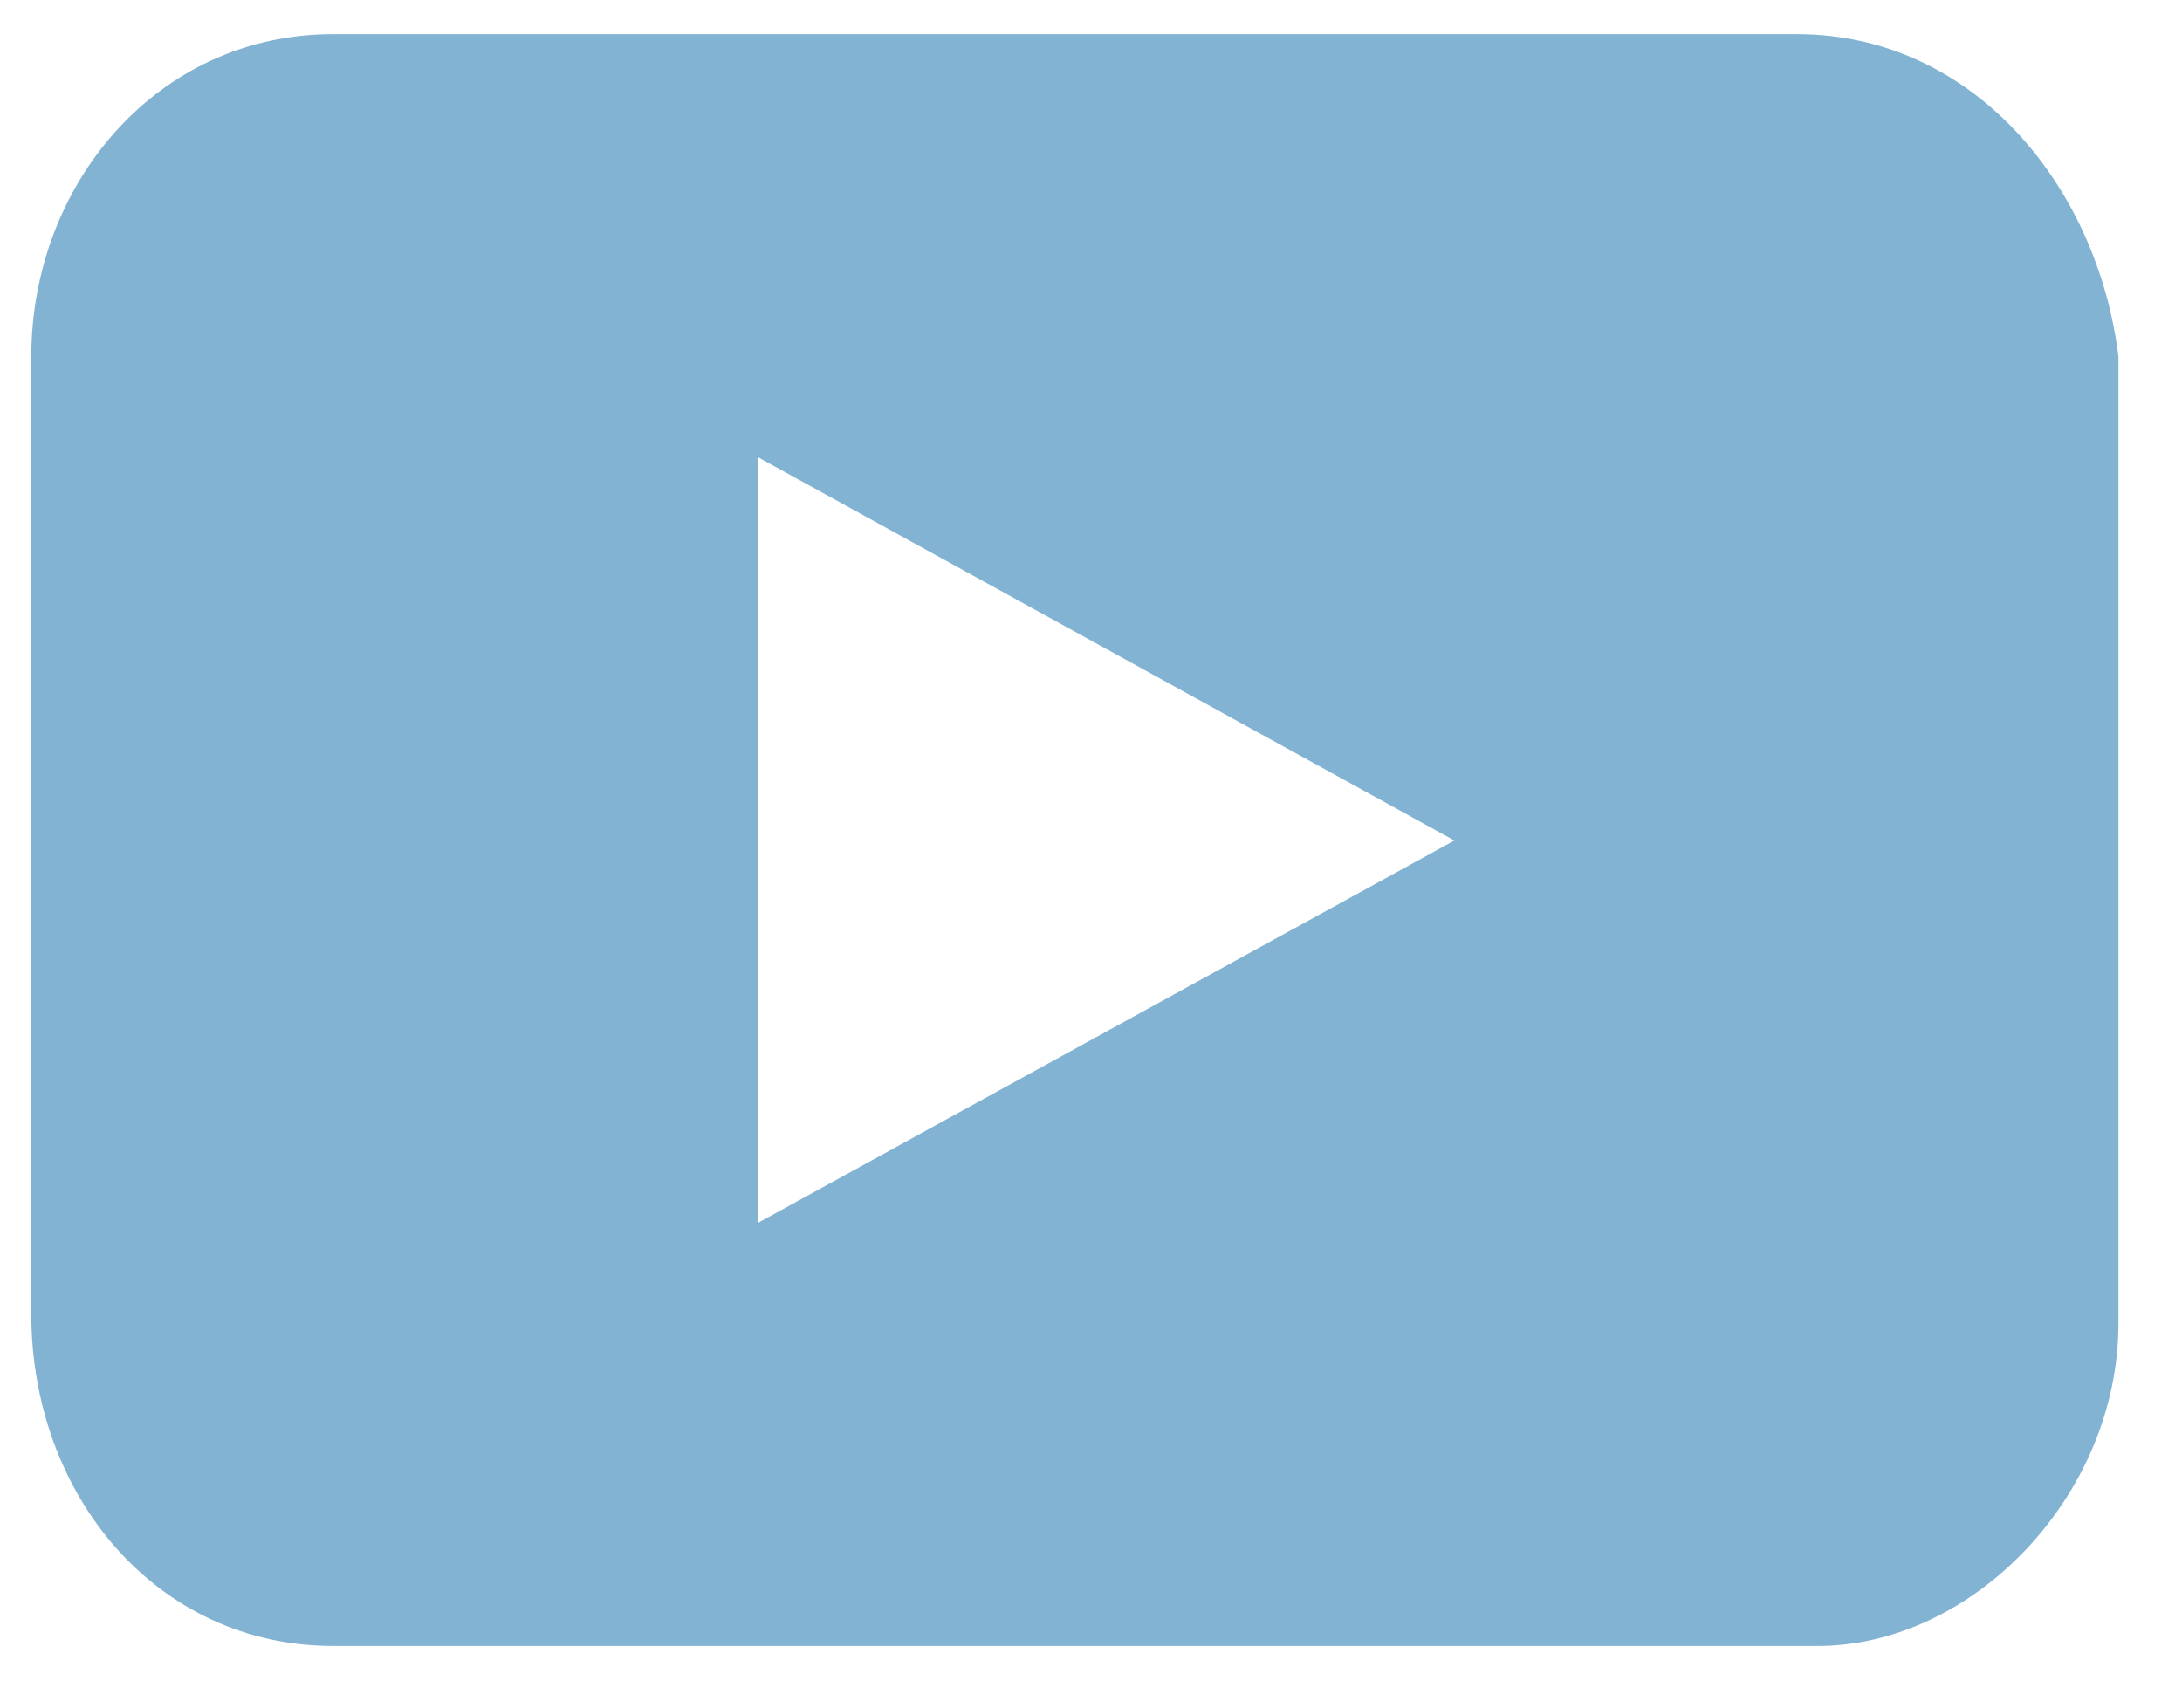
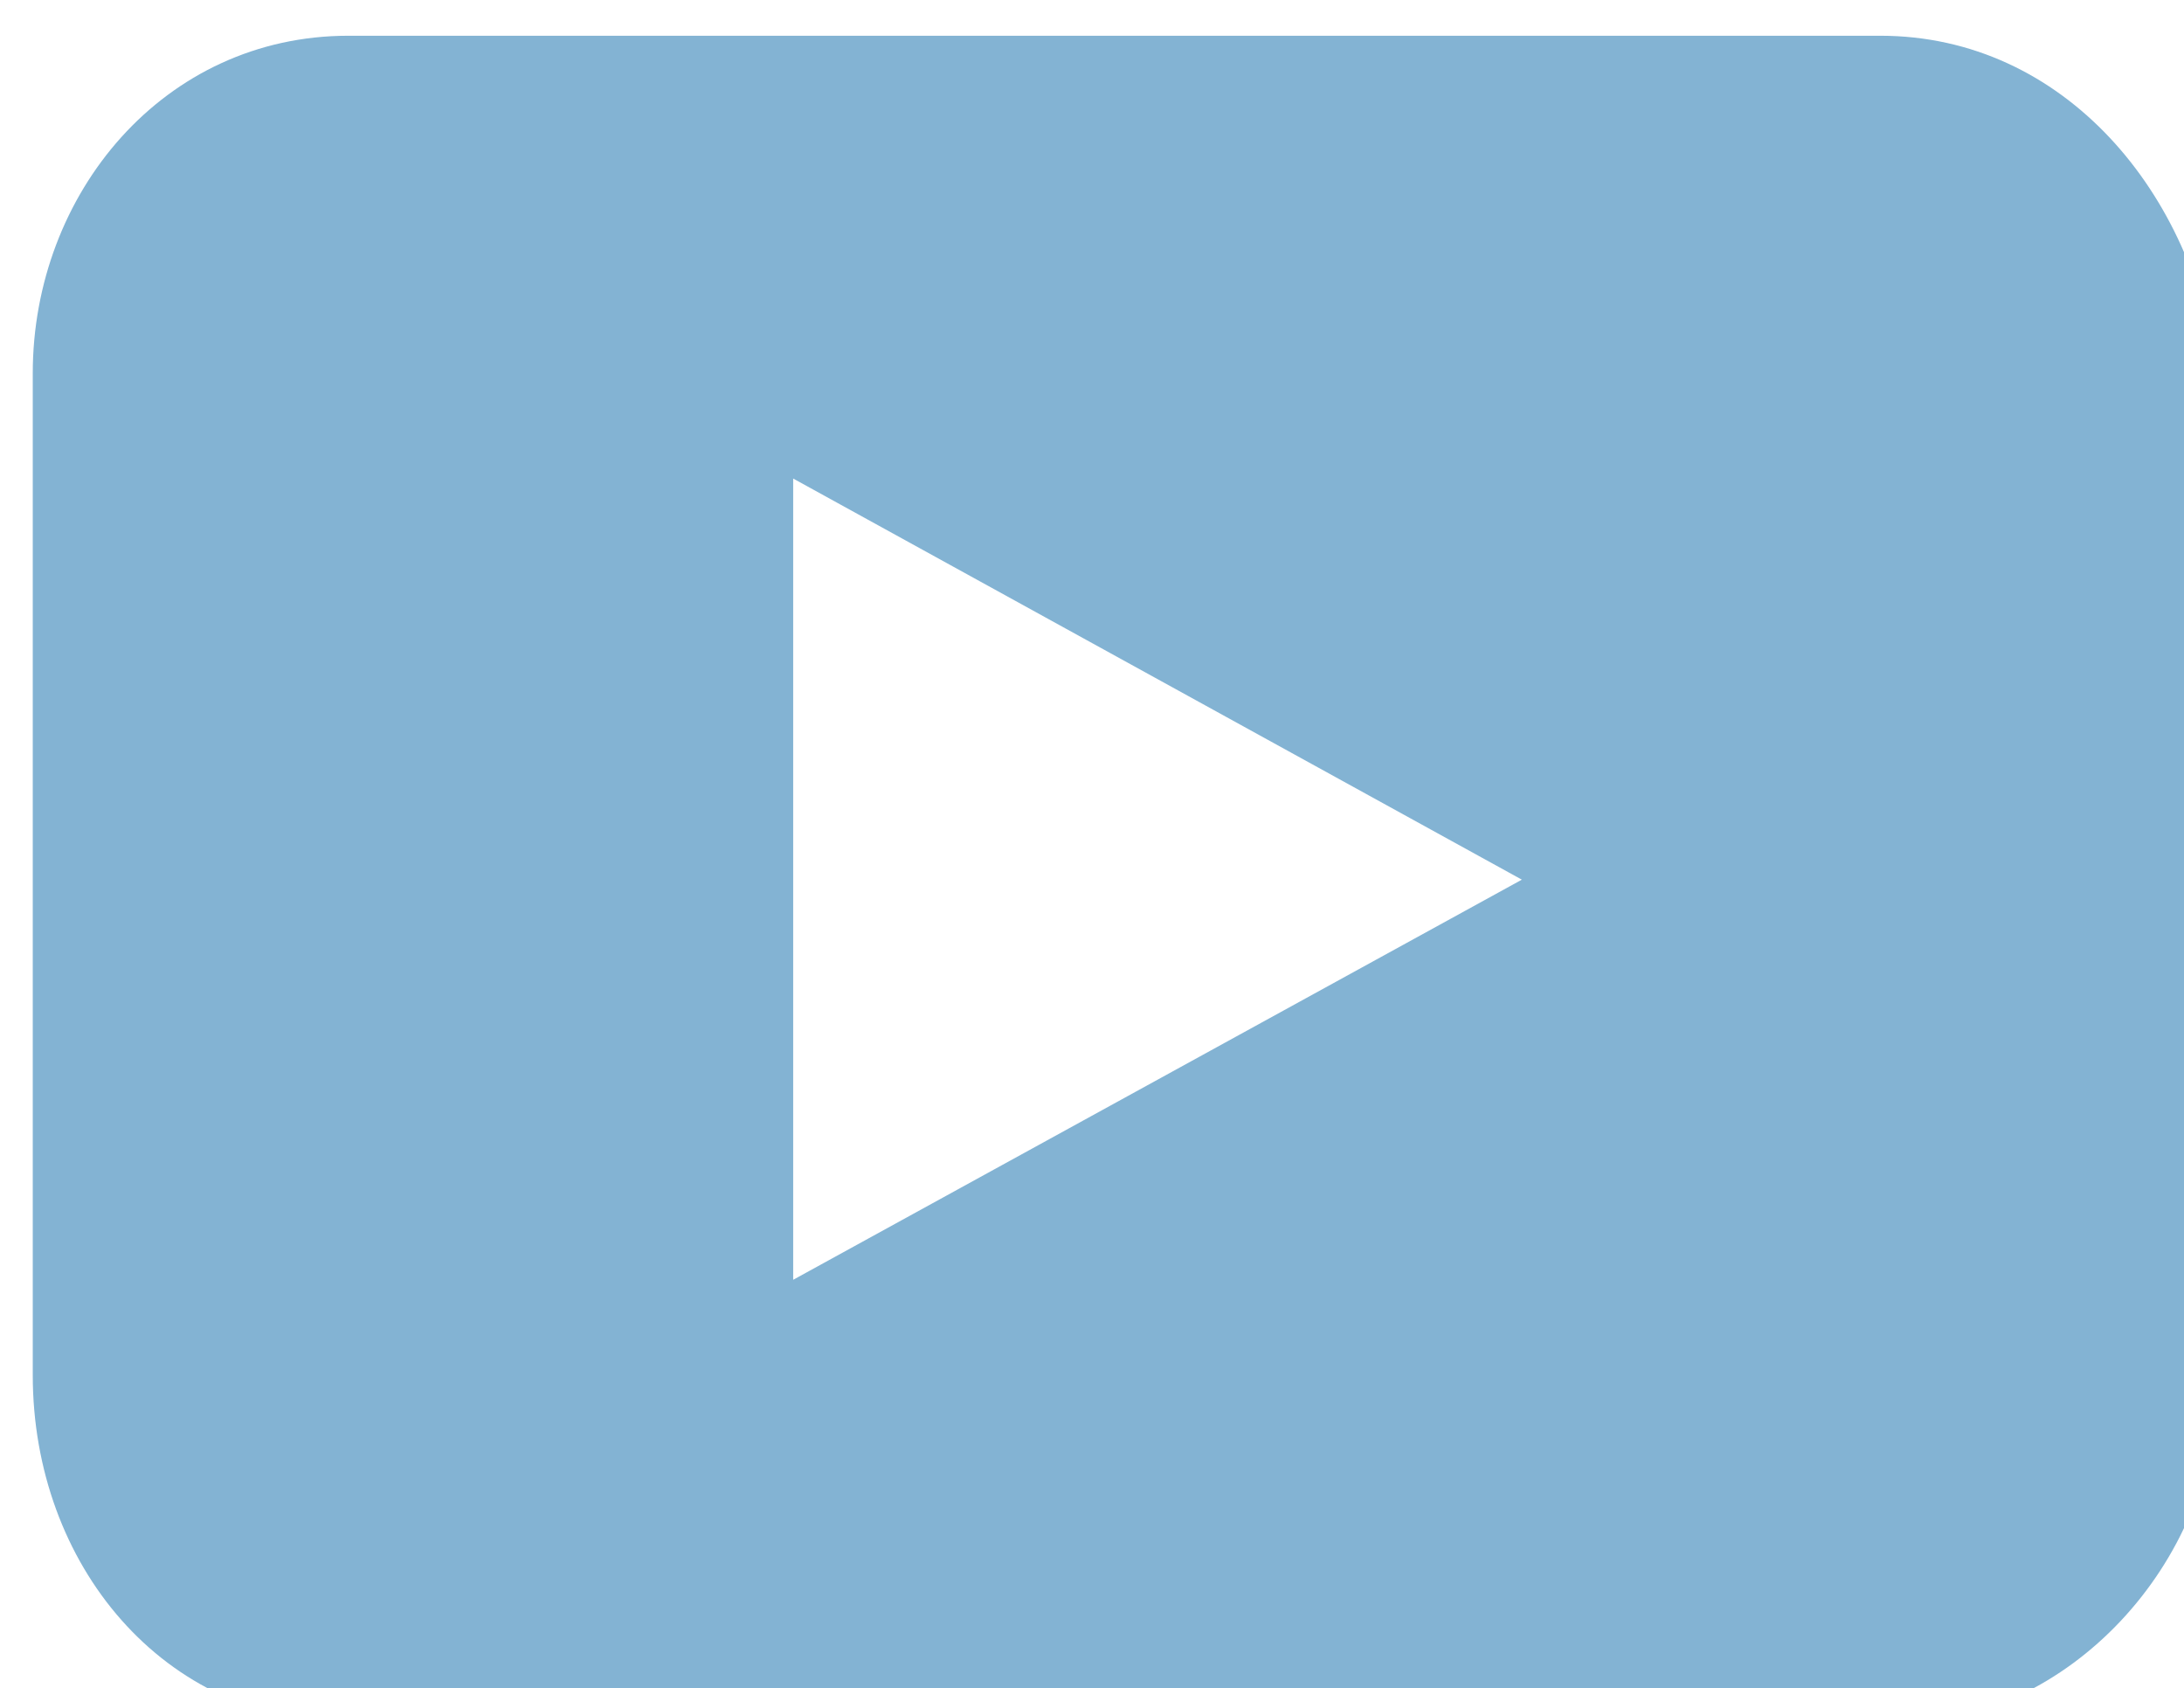
- <svg xmlns="http://www.w3.org/2000/svg" width="23" height="18" fill="none">
+ <svg xmlns="http://www.w3.org/2000/svg" width="22" height="17" fill="none">
  <path d="M18.94.36H3.51C1.65.36.33 1.95.33 3.76v10.09c0 1.91 1.32 3.5 3.18 3.5h15.65c1.64 0 3.17-1.59 3.17-3.4V3.76c-.22-1.8-1.53-3.4-3.39-3.4ZM7.99 12.89V4.82l7.34 4.04-7.34 4.03Z" fill="#83B3D3" />
</svg>
